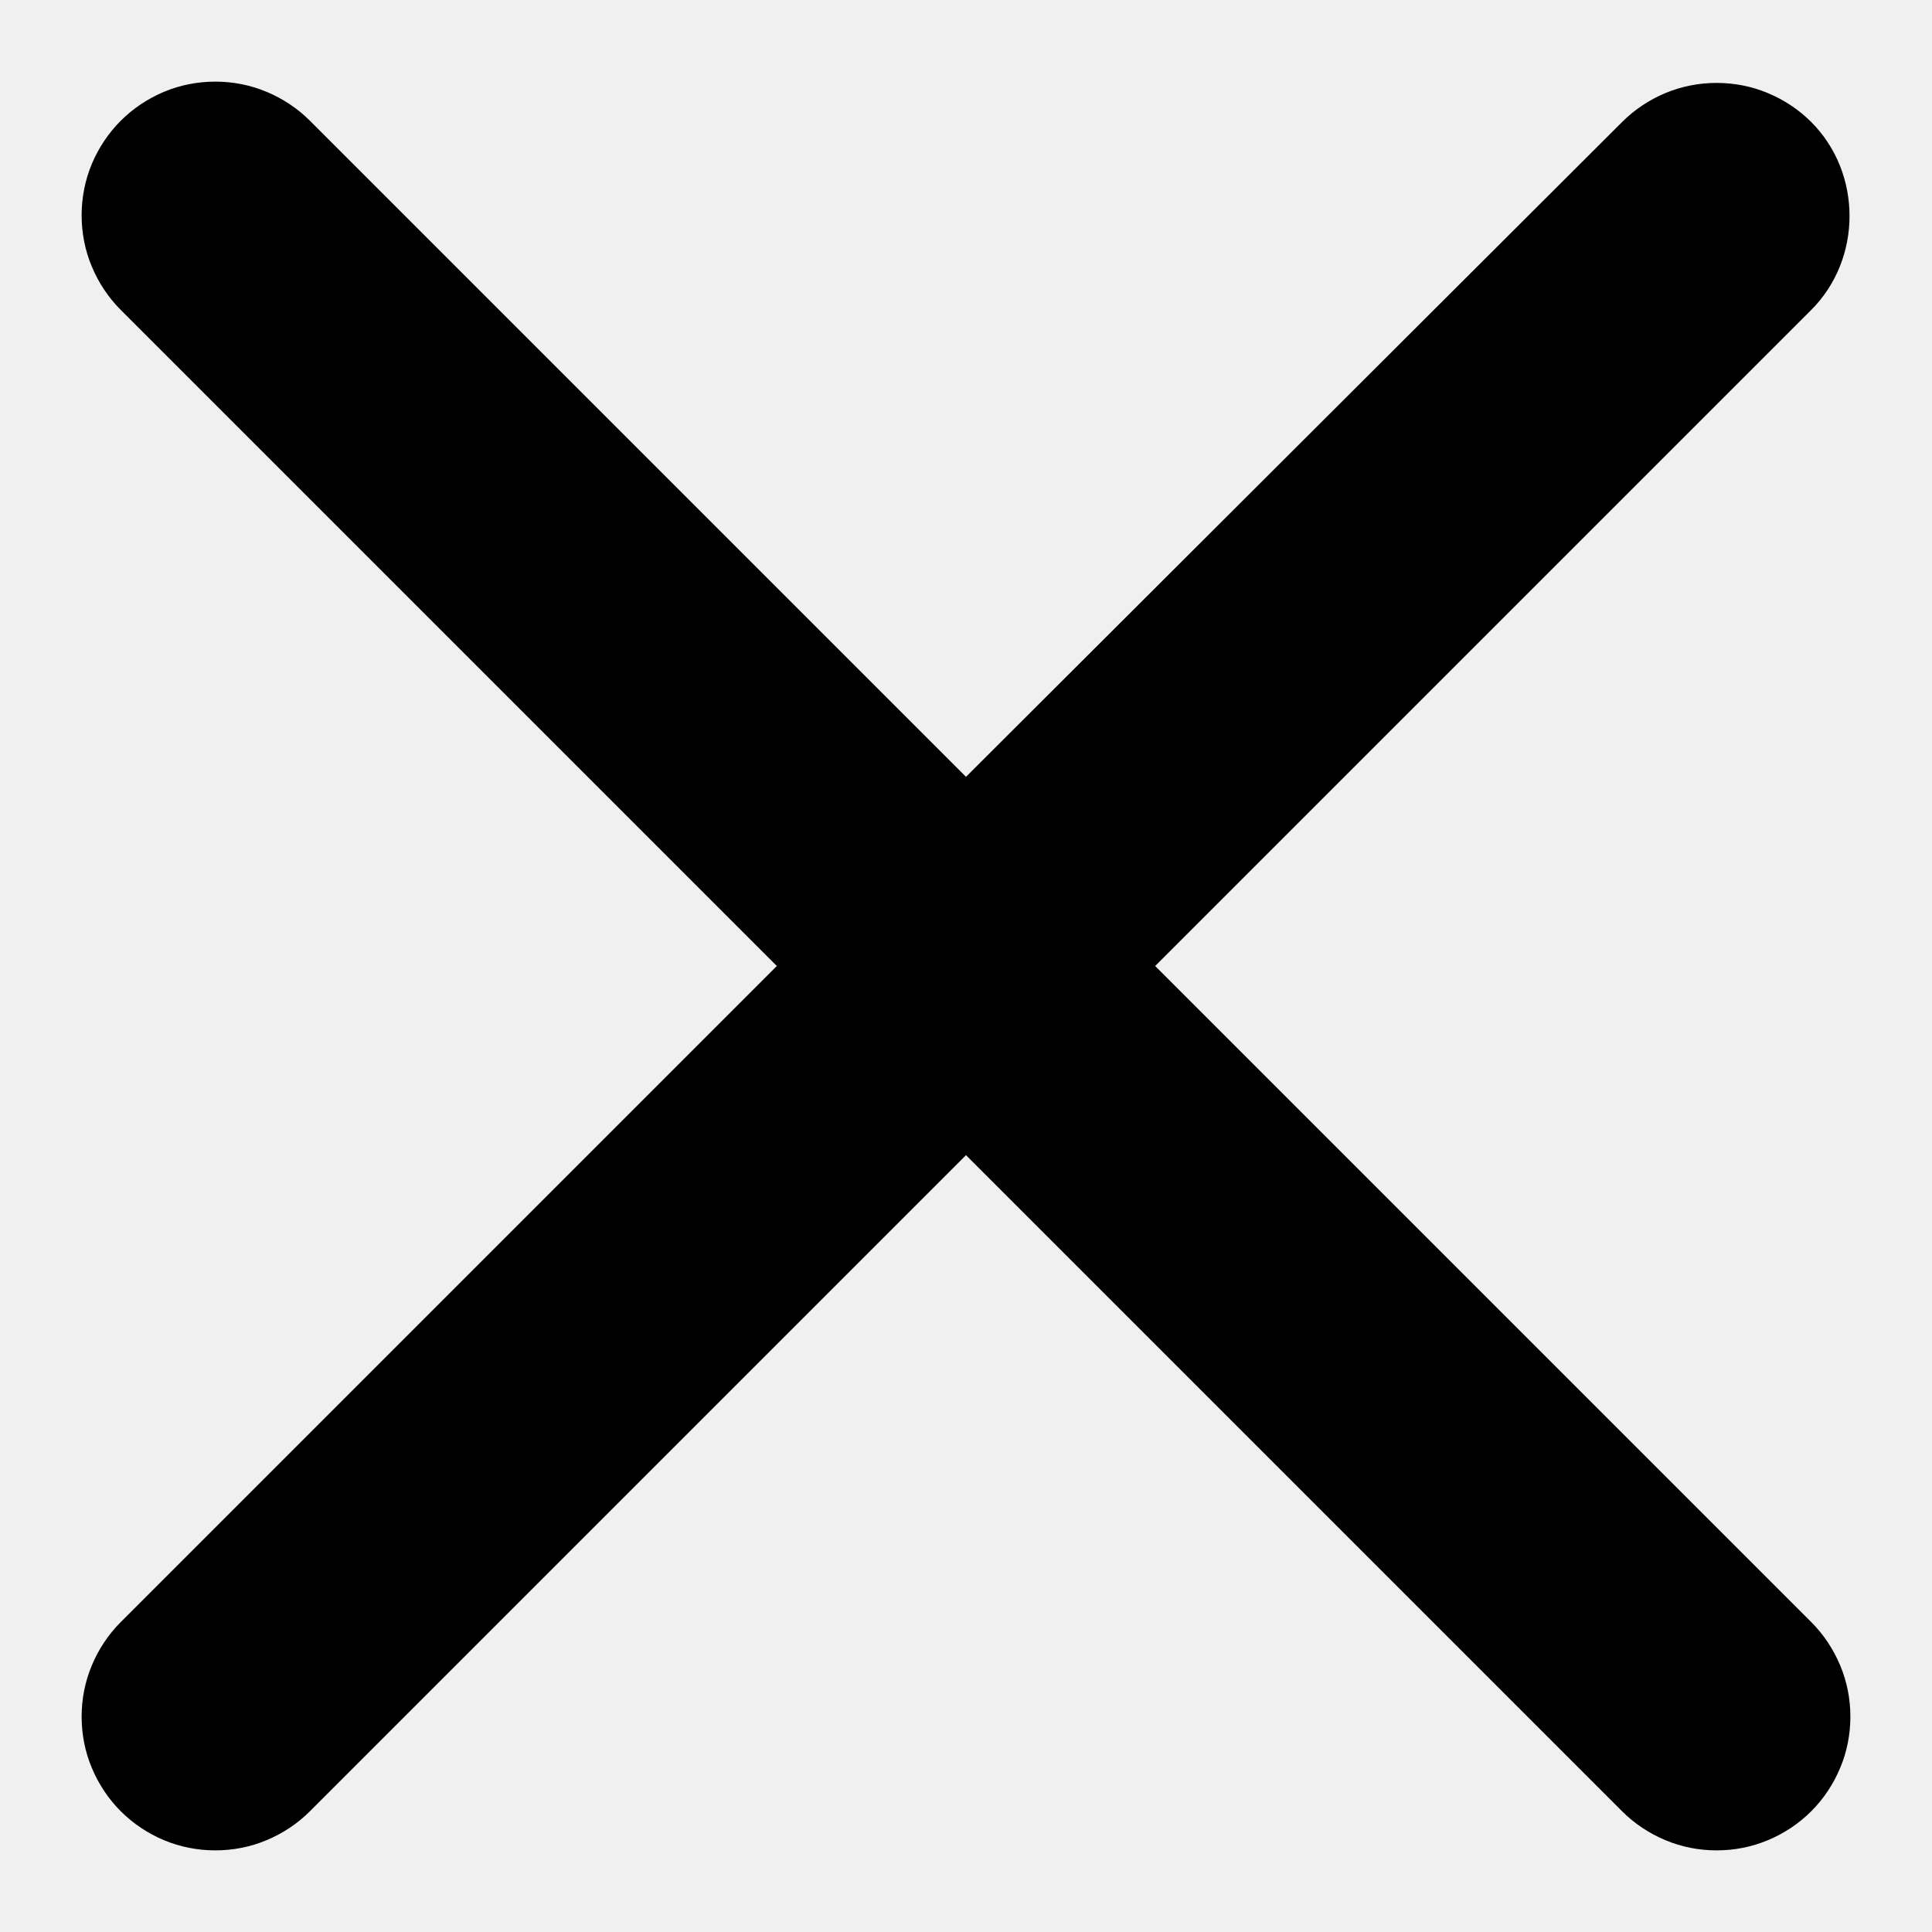
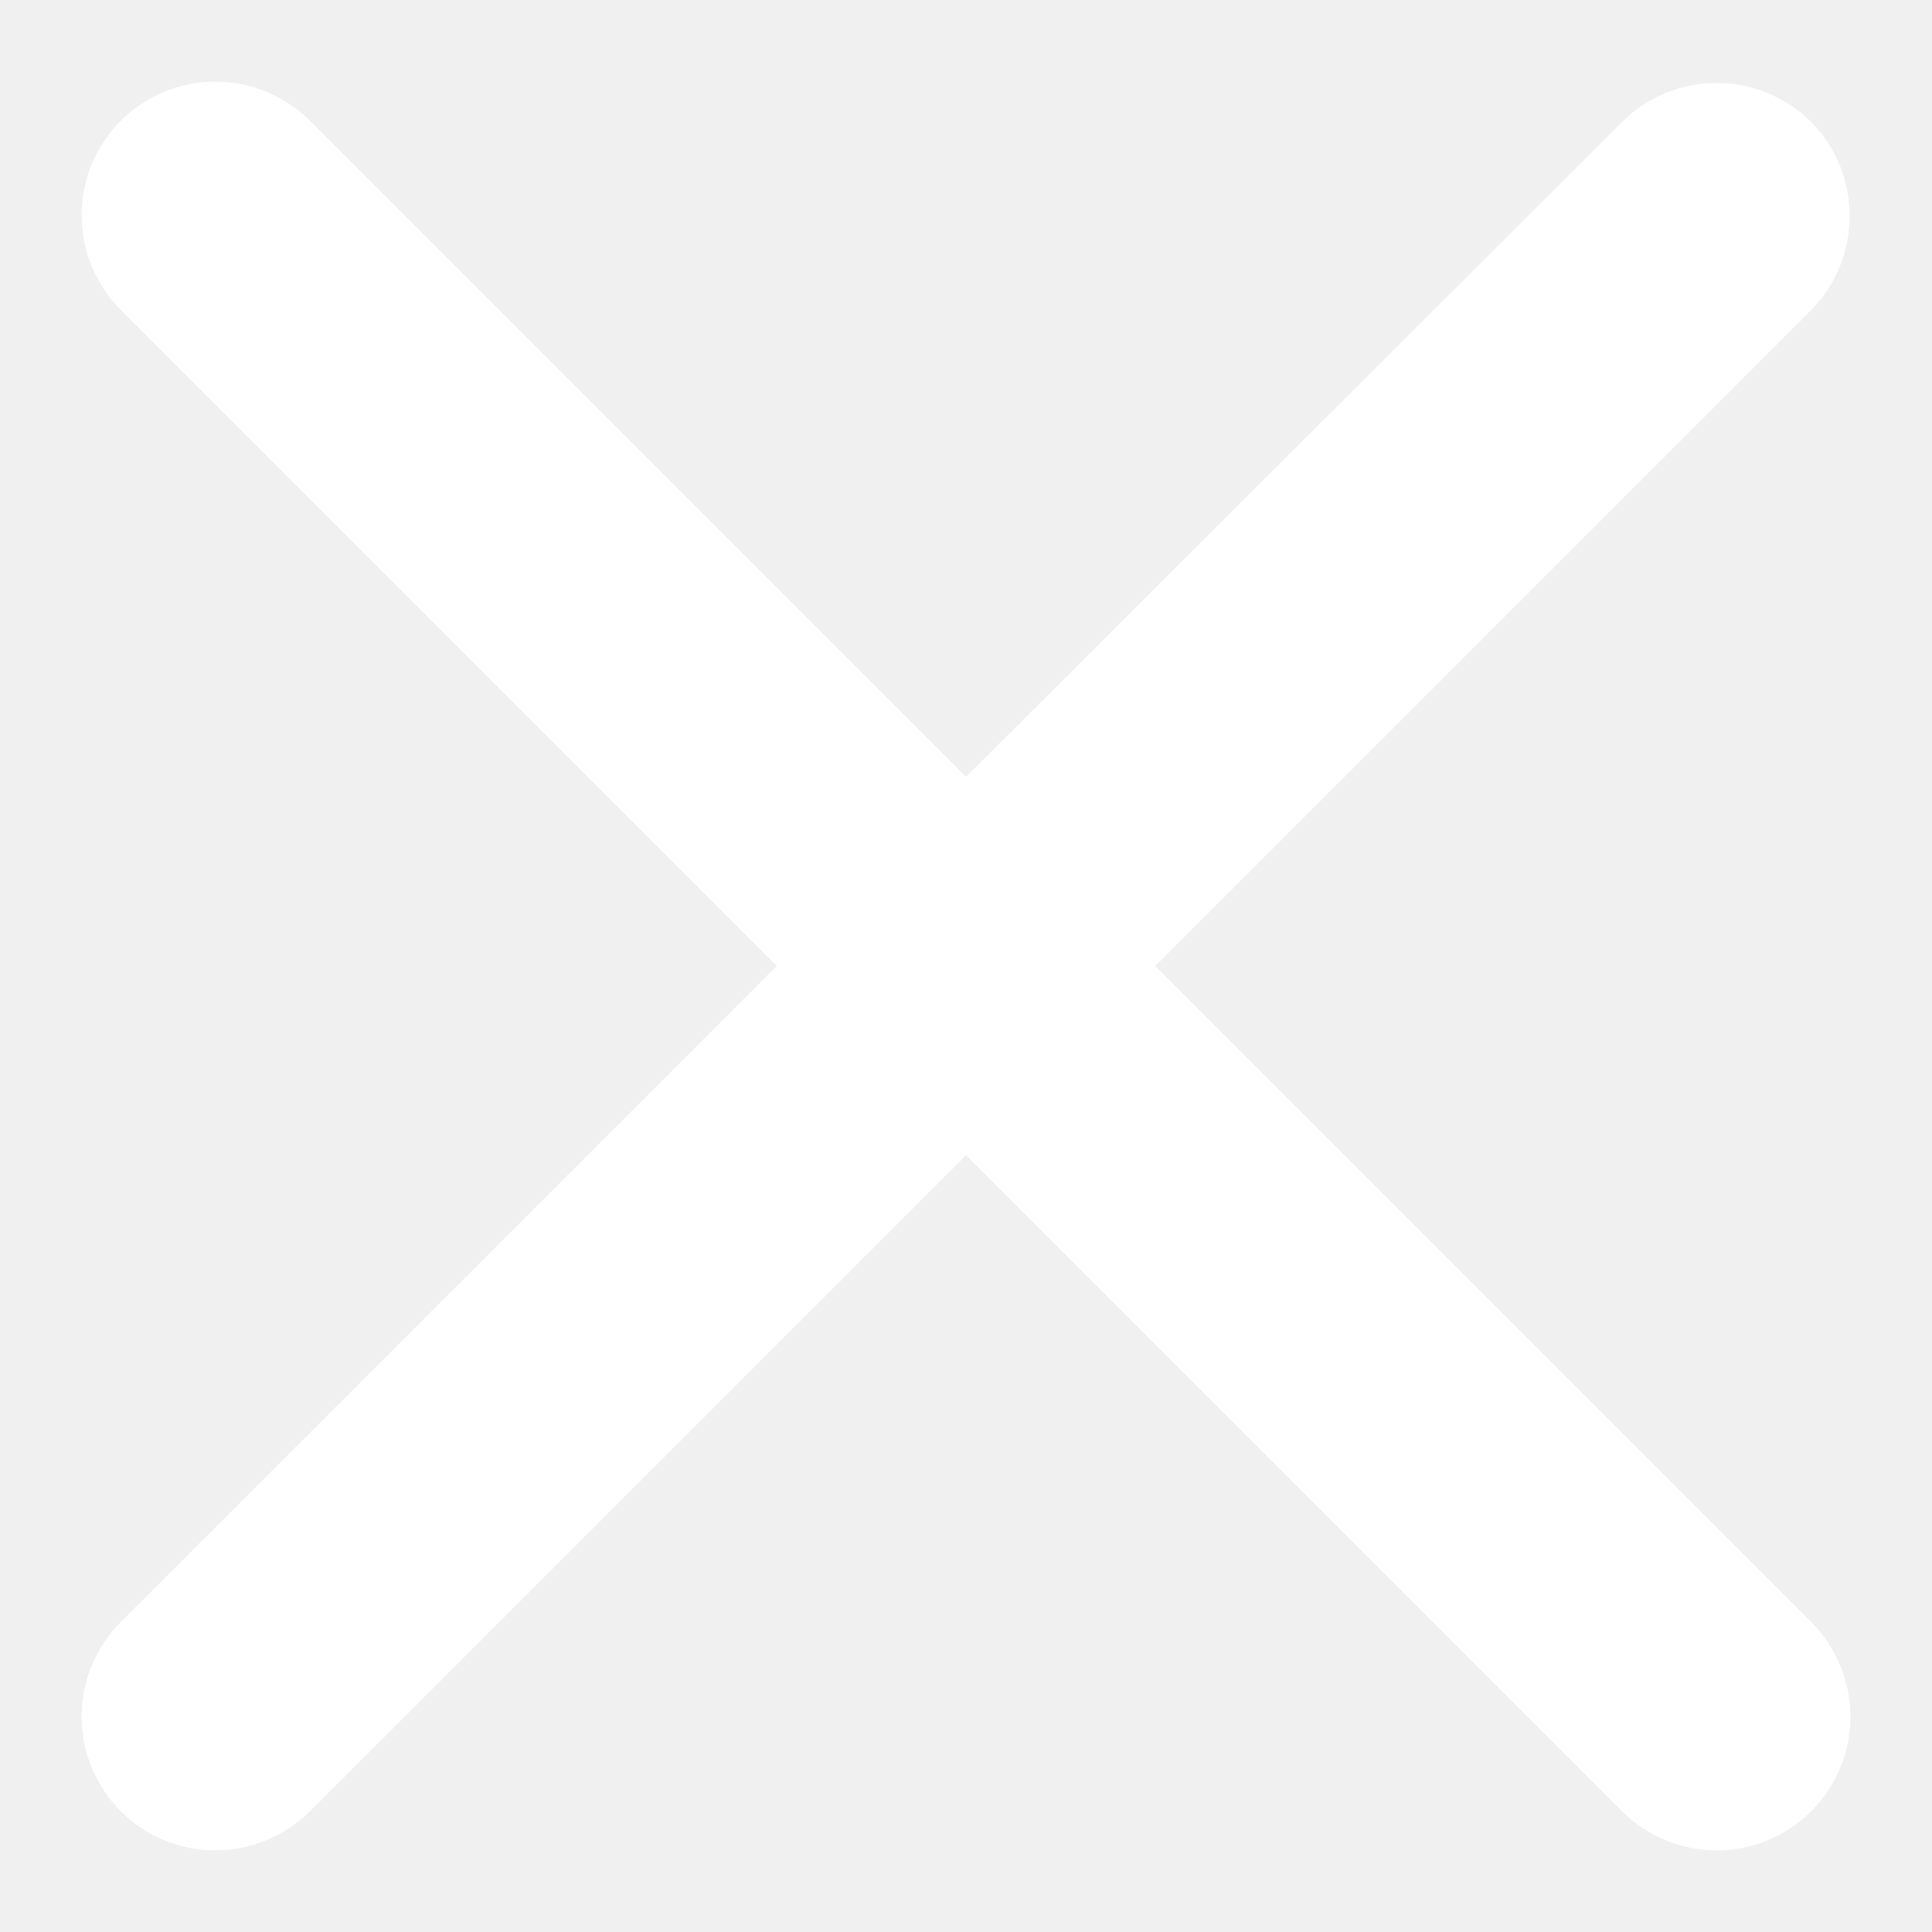
<svg xmlns="http://www.w3.org/2000/svg" width="12" height="12" viewBox="0 0 12 12" fill="none">
-   <path d="M11.25 0.758C11.173 0.681 11.081 0.62 10.98 0.578C10.88 0.536 10.772 0.515 10.662 0.515C10.553 0.515 10.445 0.536 10.344 0.578C10.244 0.62 10.152 0.681 10.075 0.758L6 4.825L1.925 0.75C1.848 0.673 1.756 0.612 1.655 0.57C1.555 0.528 1.447 0.507 1.337 0.507C1.228 0.507 1.12 0.528 1.019 0.57C0.919 0.612 0.827 0.673 0.75 0.75C0.673 0.827 0.612 0.919 0.57 1.019C0.528 1.12 0.507 1.228 0.507 1.337C0.507 1.447 0.528 1.555 0.57 1.655C0.612 1.756 0.673 1.848 0.75 1.925L4.825 6L0.75 10.075C0.673 10.152 0.612 10.244 0.57 10.345C0.528 10.445 0.507 10.553 0.507 10.662C0.507 10.772 0.528 10.88 0.57 10.98C0.612 11.081 0.673 11.173 0.75 11.25C0.827 11.327 0.919 11.388 1.019 11.43C1.12 11.472 1.228 11.493 1.337 11.493C1.447 11.493 1.555 11.472 1.655 11.43C1.756 11.388 1.848 11.327 1.925 11.25L6 7.175L10.075 11.25C10.152 11.327 10.244 11.388 10.345 11.43C10.445 11.472 10.553 11.493 10.662 11.493C10.772 11.493 10.88 11.472 10.98 11.43C11.081 11.388 11.173 11.327 11.25 11.25C11.327 11.173 11.388 11.081 11.43 10.98C11.472 10.88 11.493 10.772 11.493 10.662C11.493 10.553 11.472 10.445 11.43 10.345C11.388 10.244 11.327 10.152 11.25 10.075L7.175 6L11.25 1.925C11.567 1.608 11.567 1.075 11.25 0.758Z" fill="black" />
+   <path d="M11.25 0.758C11.173 0.681 11.081 0.62 10.98 0.578C10.88 0.536 10.772 0.515 10.662 0.515C10.553 0.515 10.445 0.536 10.344 0.578C10.244 0.62 10.152 0.681 10.075 0.758L6 4.825L1.925 0.75C1.848 0.673 1.756 0.612 1.655 0.57C1.555 0.528 1.447 0.507 1.337 0.507C1.228 0.507 1.12 0.528 1.019 0.57C0.919 0.612 0.827 0.673 0.75 0.75C0.673 0.827 0.612 0.919 0.57 1.019C0.528 1.12 0.507 1.228 0.507 1.337C0.507 1.447 0.528 1.555 0.57 1.655C0.612 1.756 0.673 1.848 0.75 1.925L4.825 6L0.75 10.075C0.673 10.152 0.612 10.244 0.57 10.345C0.528 10.445 0.507 10.553 0.507 10.662C0.507 10.772 0.528 10.88 0.57 10.98C0.612 11.081 0.673 11.173 0.75 11.25C0.827 11.327 0.919 11.388 1.019 11.43C1.12 11.472 1.228 11.493 1.337 11.493C1.447 11.493 1.555 11.472 1.655 11.43C1.756 11.388 1.848 11.327 1.925 11.25L6 7.175L10.075 11.25C10.152 11.327 10.244 11.388 10.345 11.43C10.445 11.472 10.553 11.493 10.662 11.493C10.772 11.493 10.88 11.472 10.98 11.43C11.081 11.388 11.173 11.327 11.25 11.25C11.327 11.173 11.388 11.081 11.43 10.98C11.472 10.88 11.493 10.772 11.493 10.662C11.493 10.553 11.472 10.445 11.43 10.345C11.388 10.244 11.327 10.152 11.25 10.075L7.175 6L11.25 1.925C11.567 1.608 11.567 1.075 11.25 0.758Z" fill="white" />
</svg>
